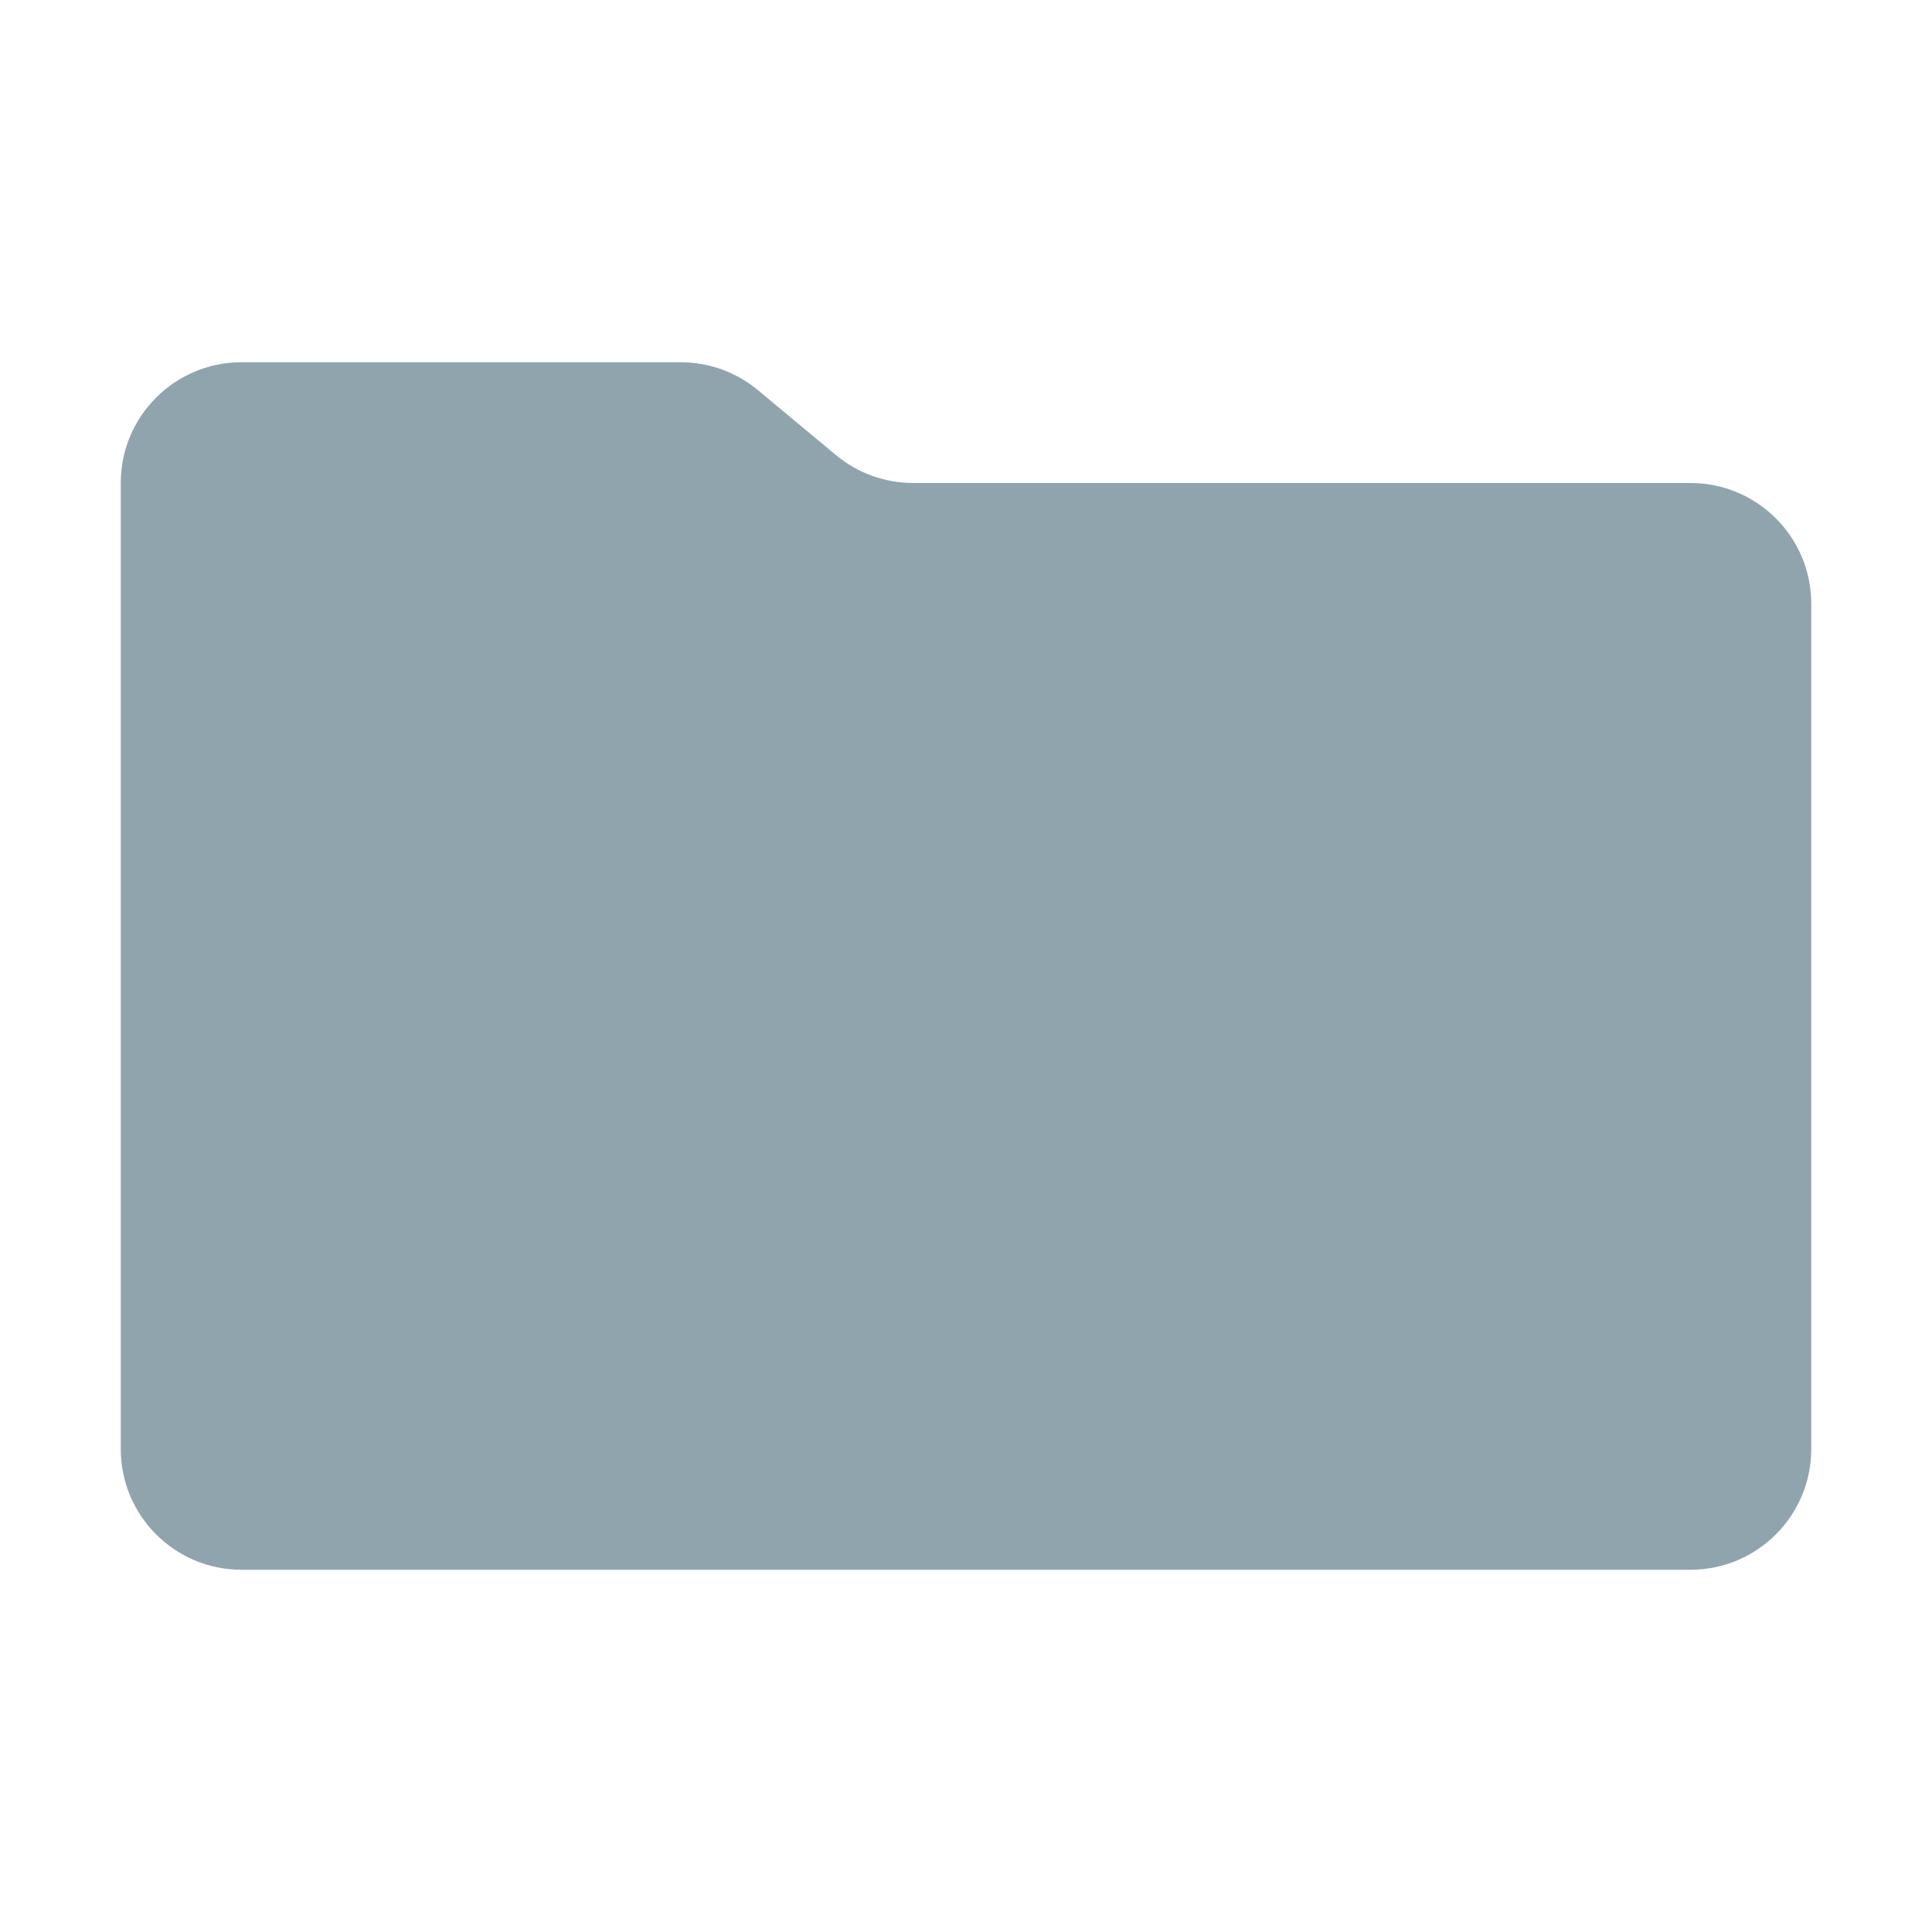
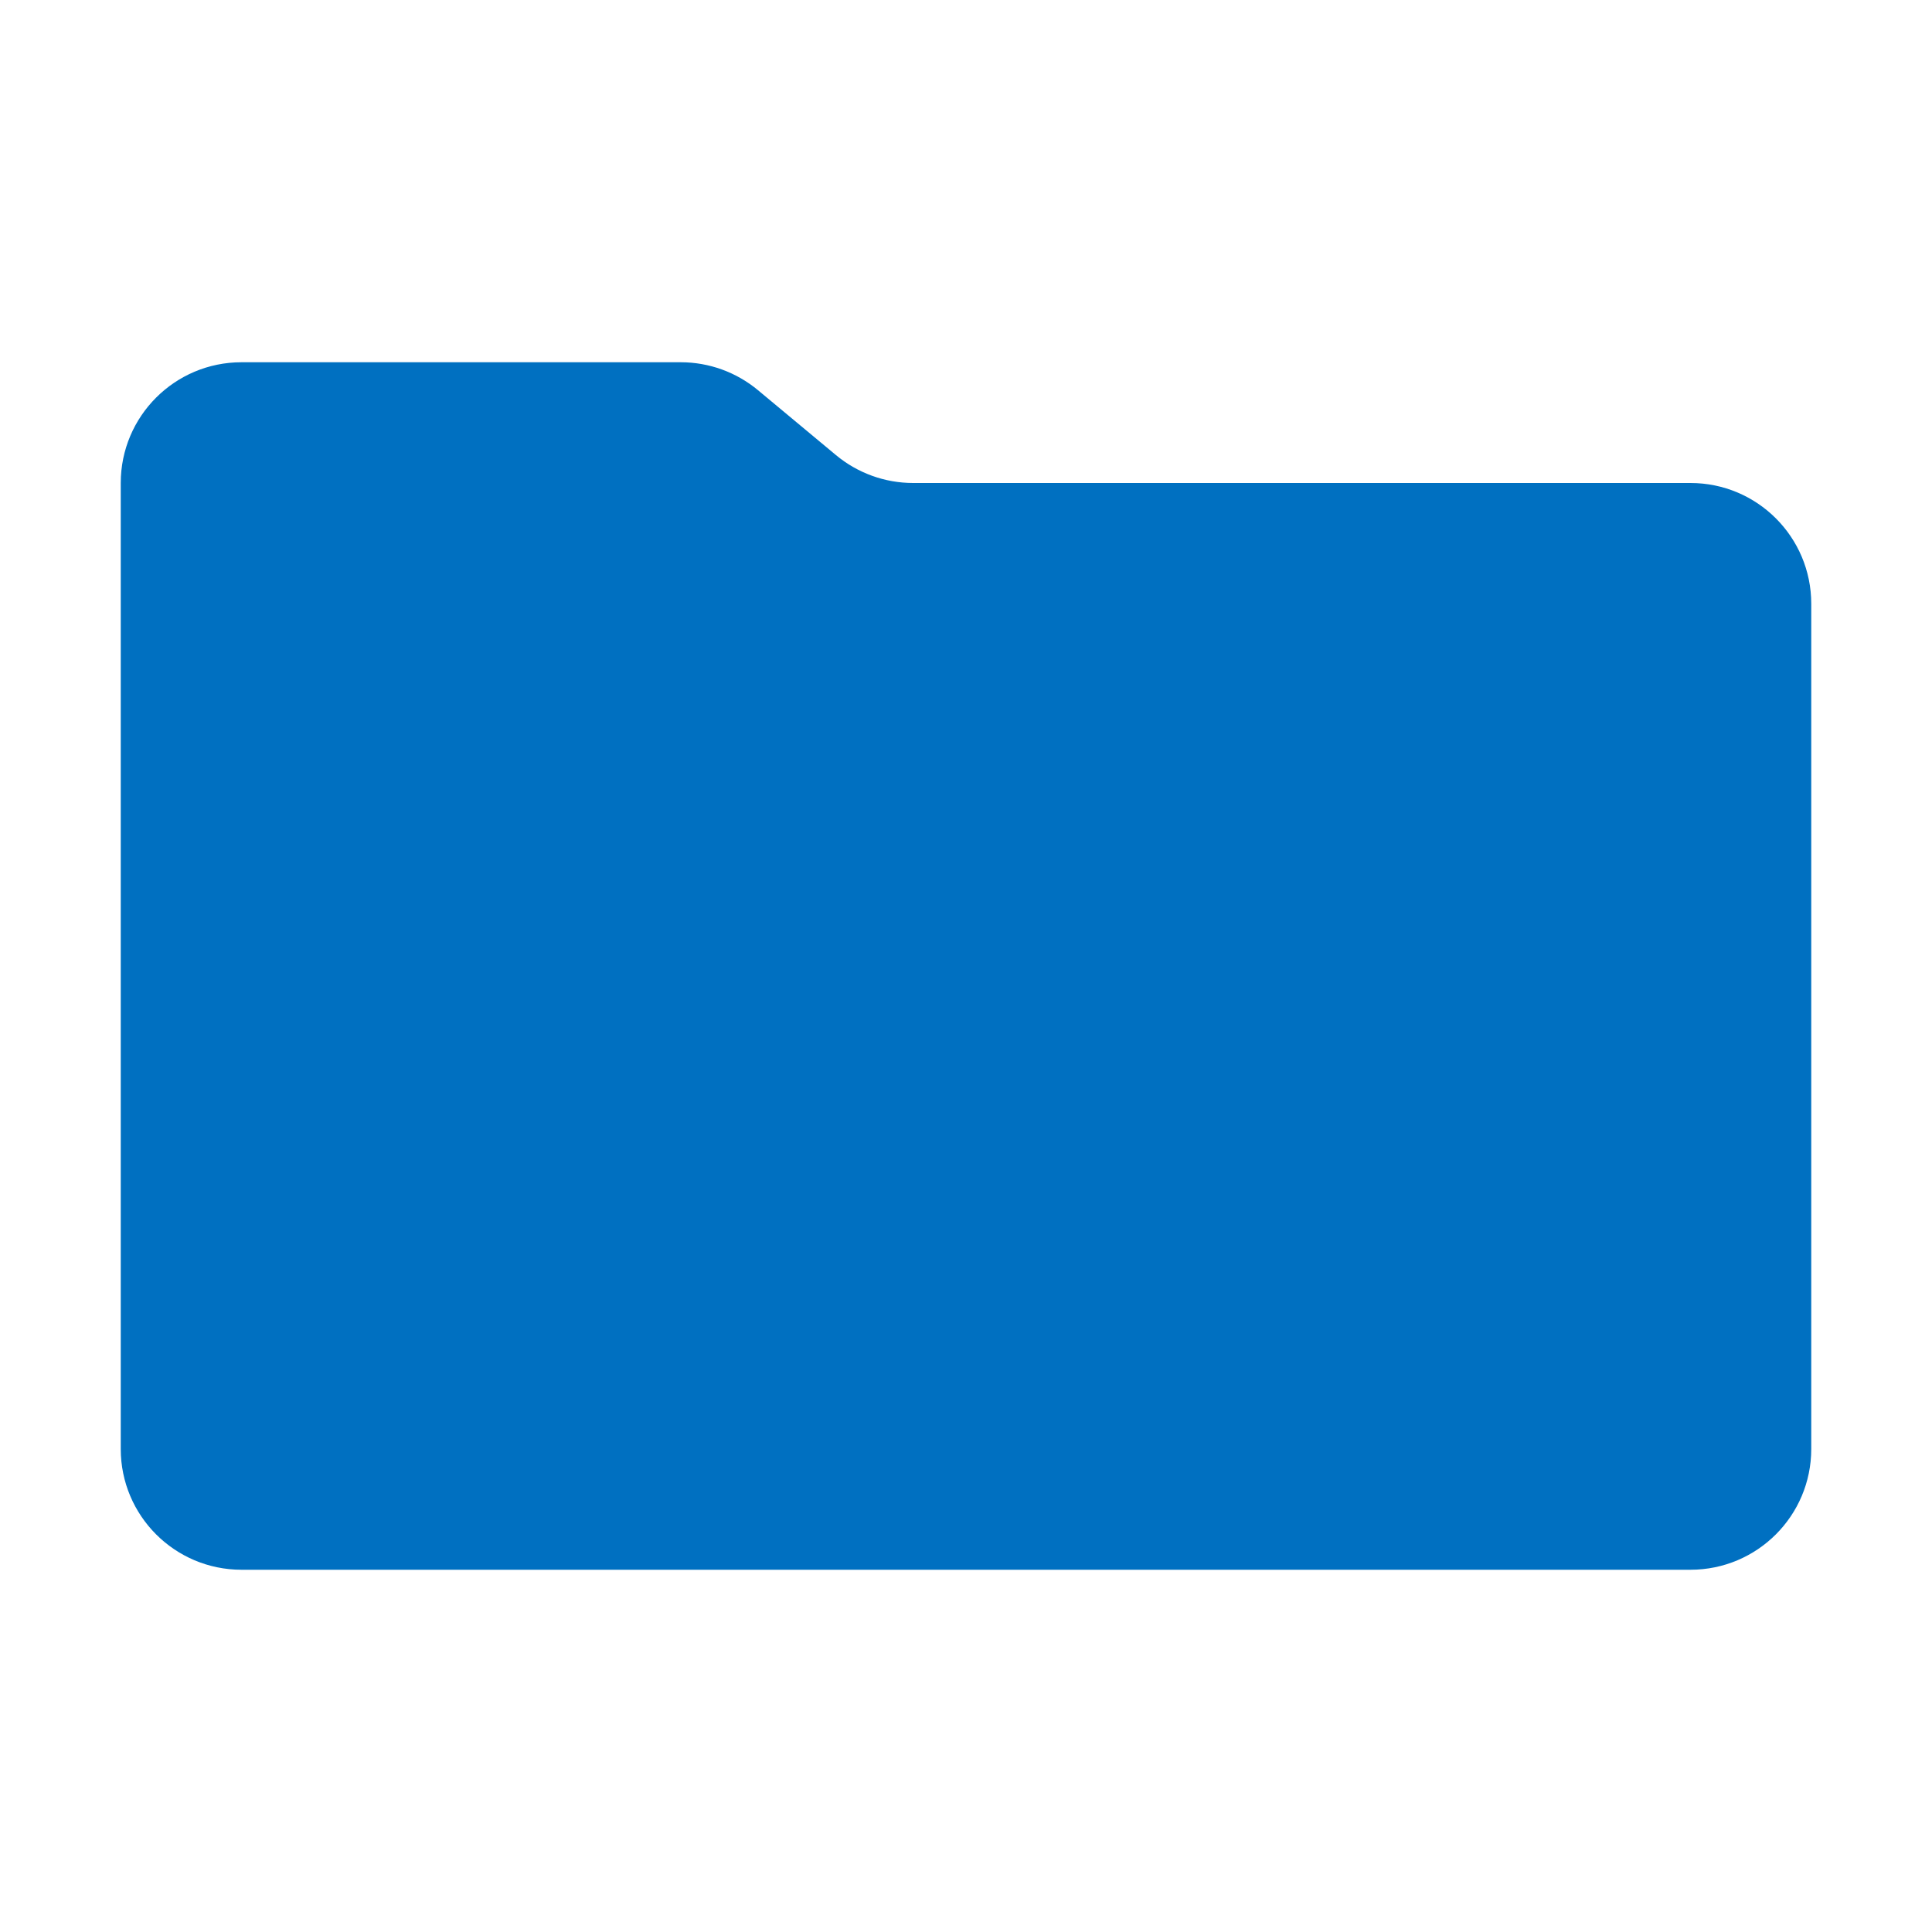
<svg xmlns="http://www.w3.org/2000/svg" viewBox="0 0 16 16">
-   <path d="m6.922 3.768-.644-.536A1 1 0 0 0 5.638 3H2a1 1 0 0 0-1 1v8a1 1 0 0 0 1 1h12a1 1 0 0 0 1-1V5a1 1 0 0 0-1-1H7.562a1 1 0 0 1-.64-.232" fill="#90a4ae" />
+   <path d="m6.922 3.768-.644-.536A1 1 0 0 0 5.638 3H2a1 1 0 0 0-1 1v8a1 1 0 0 0 1 1h12a1 1 0 0 0 1-1V5a1 1 0 0 0-1-1H7.562a1 1 0 0 1-.64-.232" fill="#0070c1" />
</svg>
